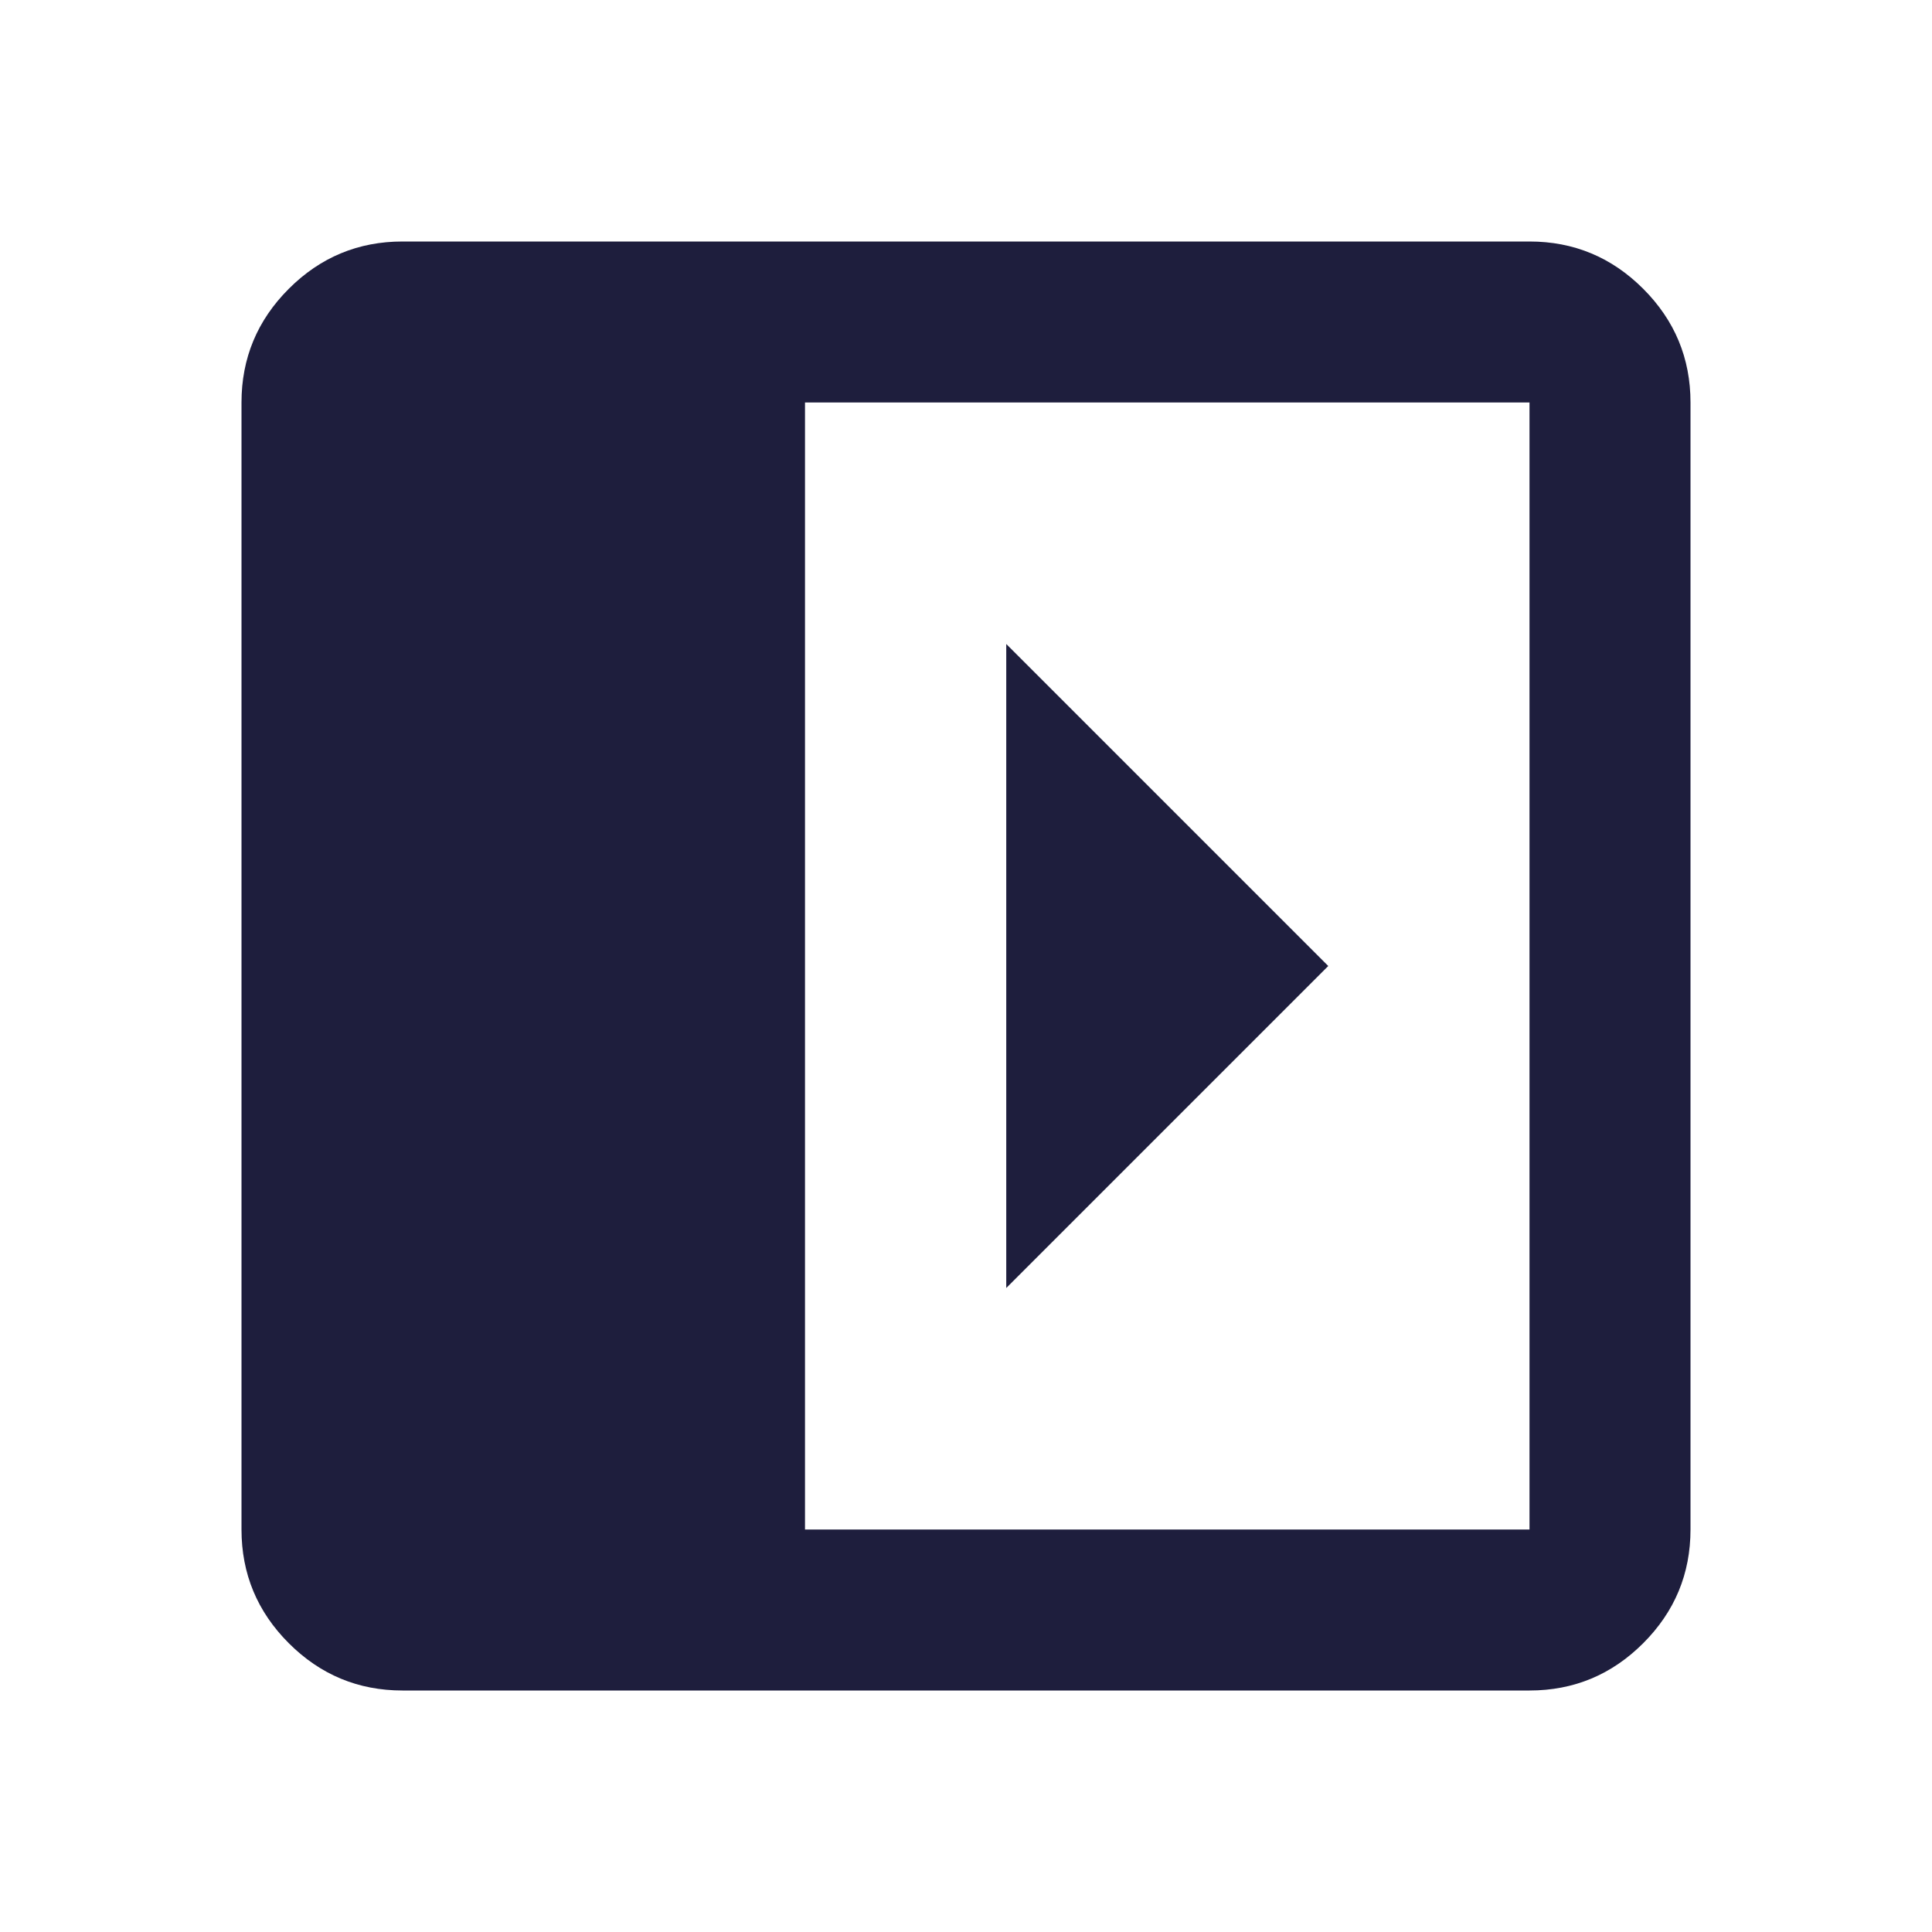
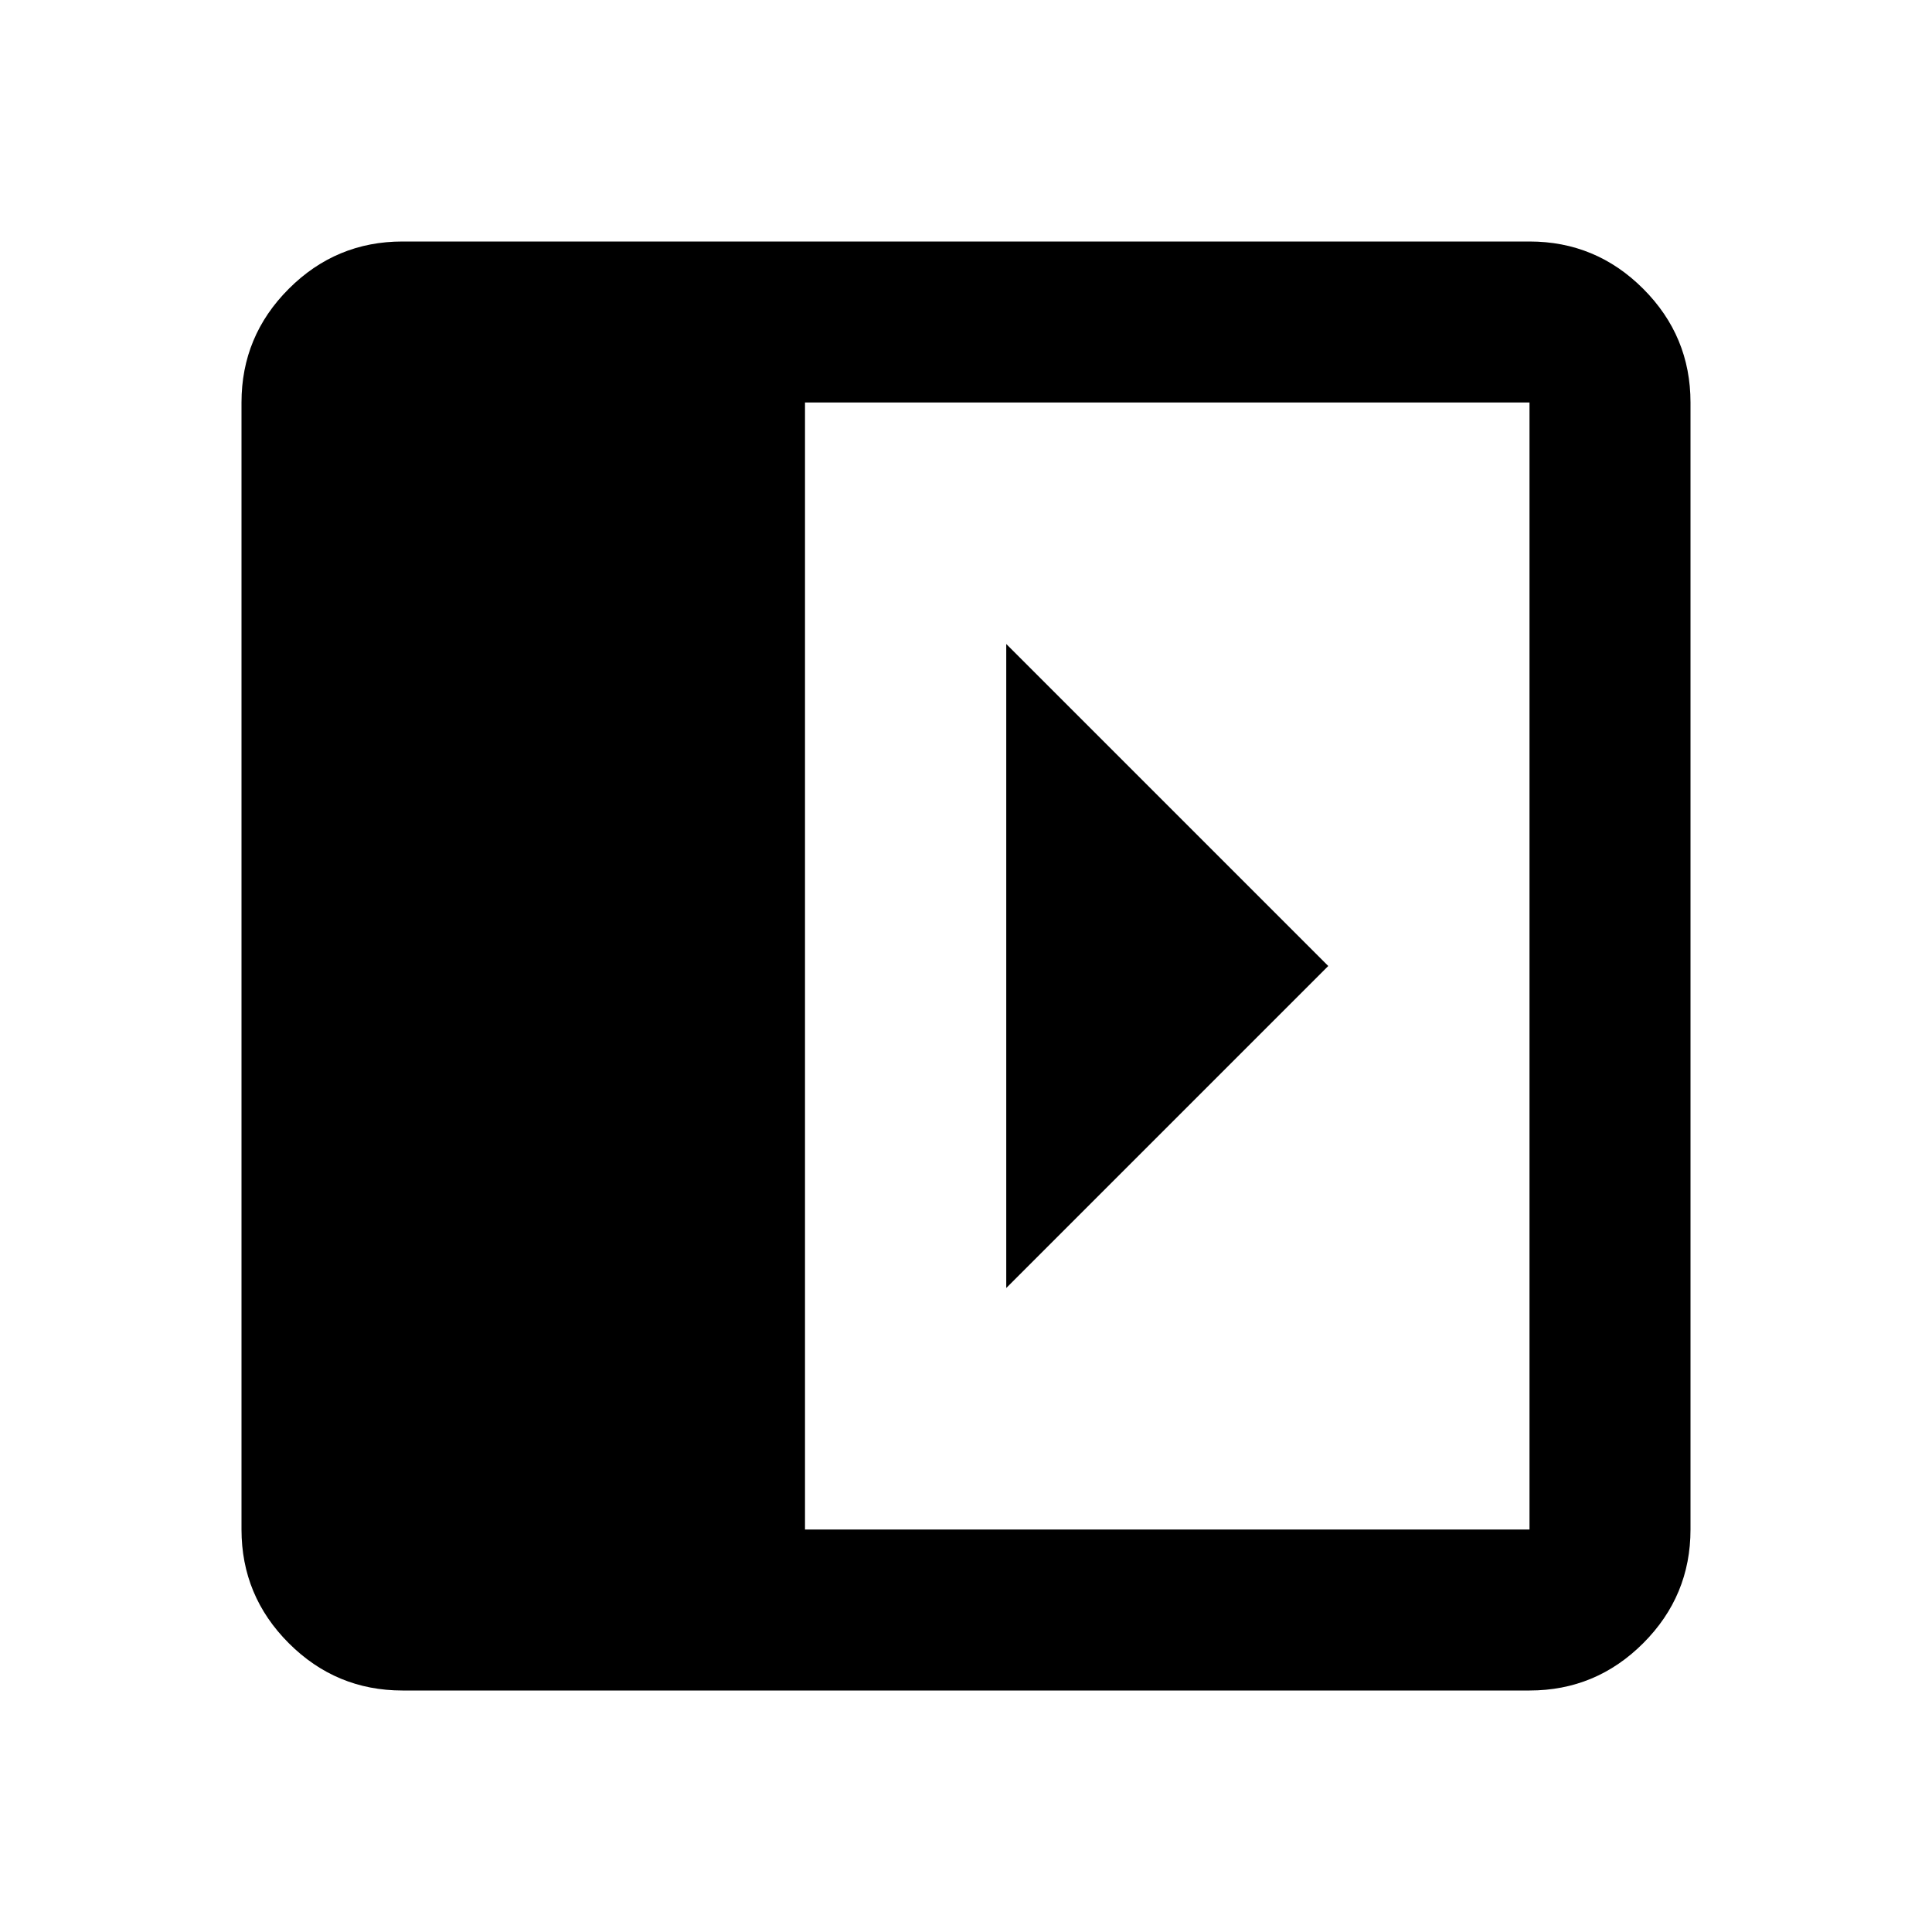
- <svg xmlns="http://www.w3.org/2000/svg" height="24px" viewBox="0 -960 960 960" width="24px" fill="#1E1E3D">
+ <svg xmlns="http://www.w3.org/2000/svg" height="24px" viewBox="0 -960 960 960" width="24px">
  <path d="M500-640v320l160-160-160-160ZM200-120q-33 0-56.5-23.5T120-200v-560q0-33 23.5-56.5T200-840h560q33 0 56.5 23.5T840-760v560q0 33-23.5 56.5T760-120H200Zm200-80h360v-560H400v560Z" />
</svg>
